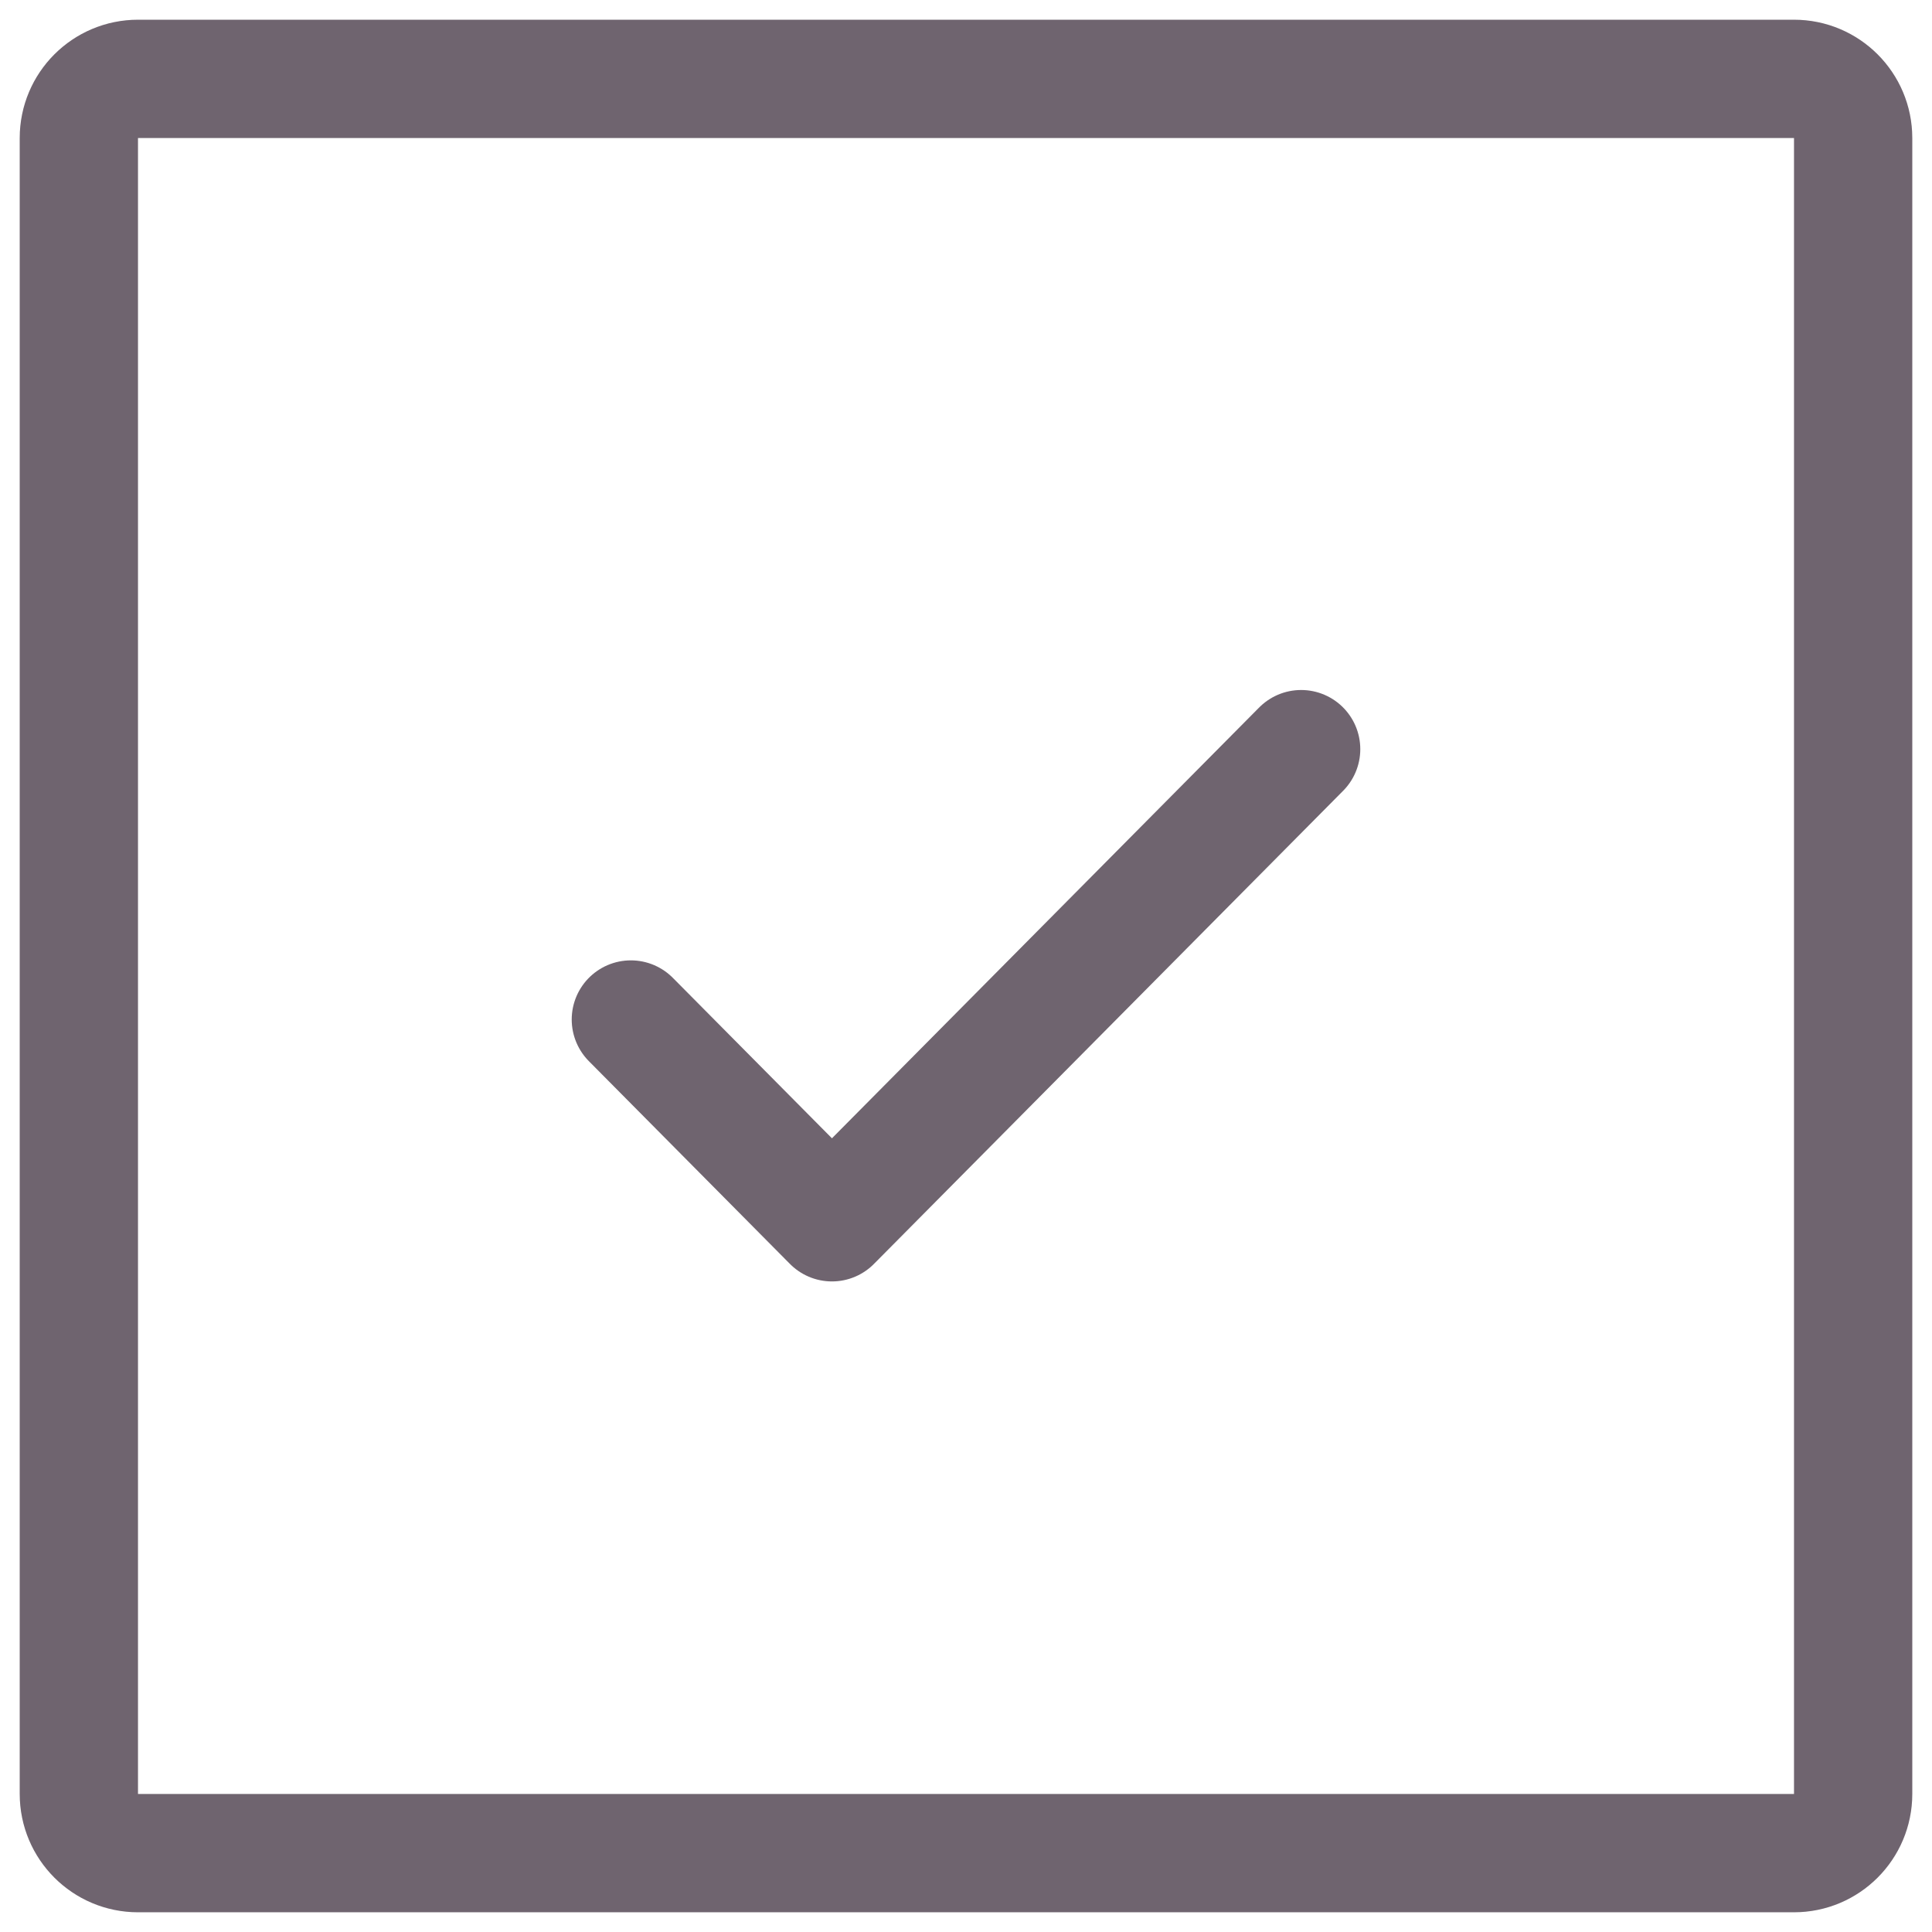
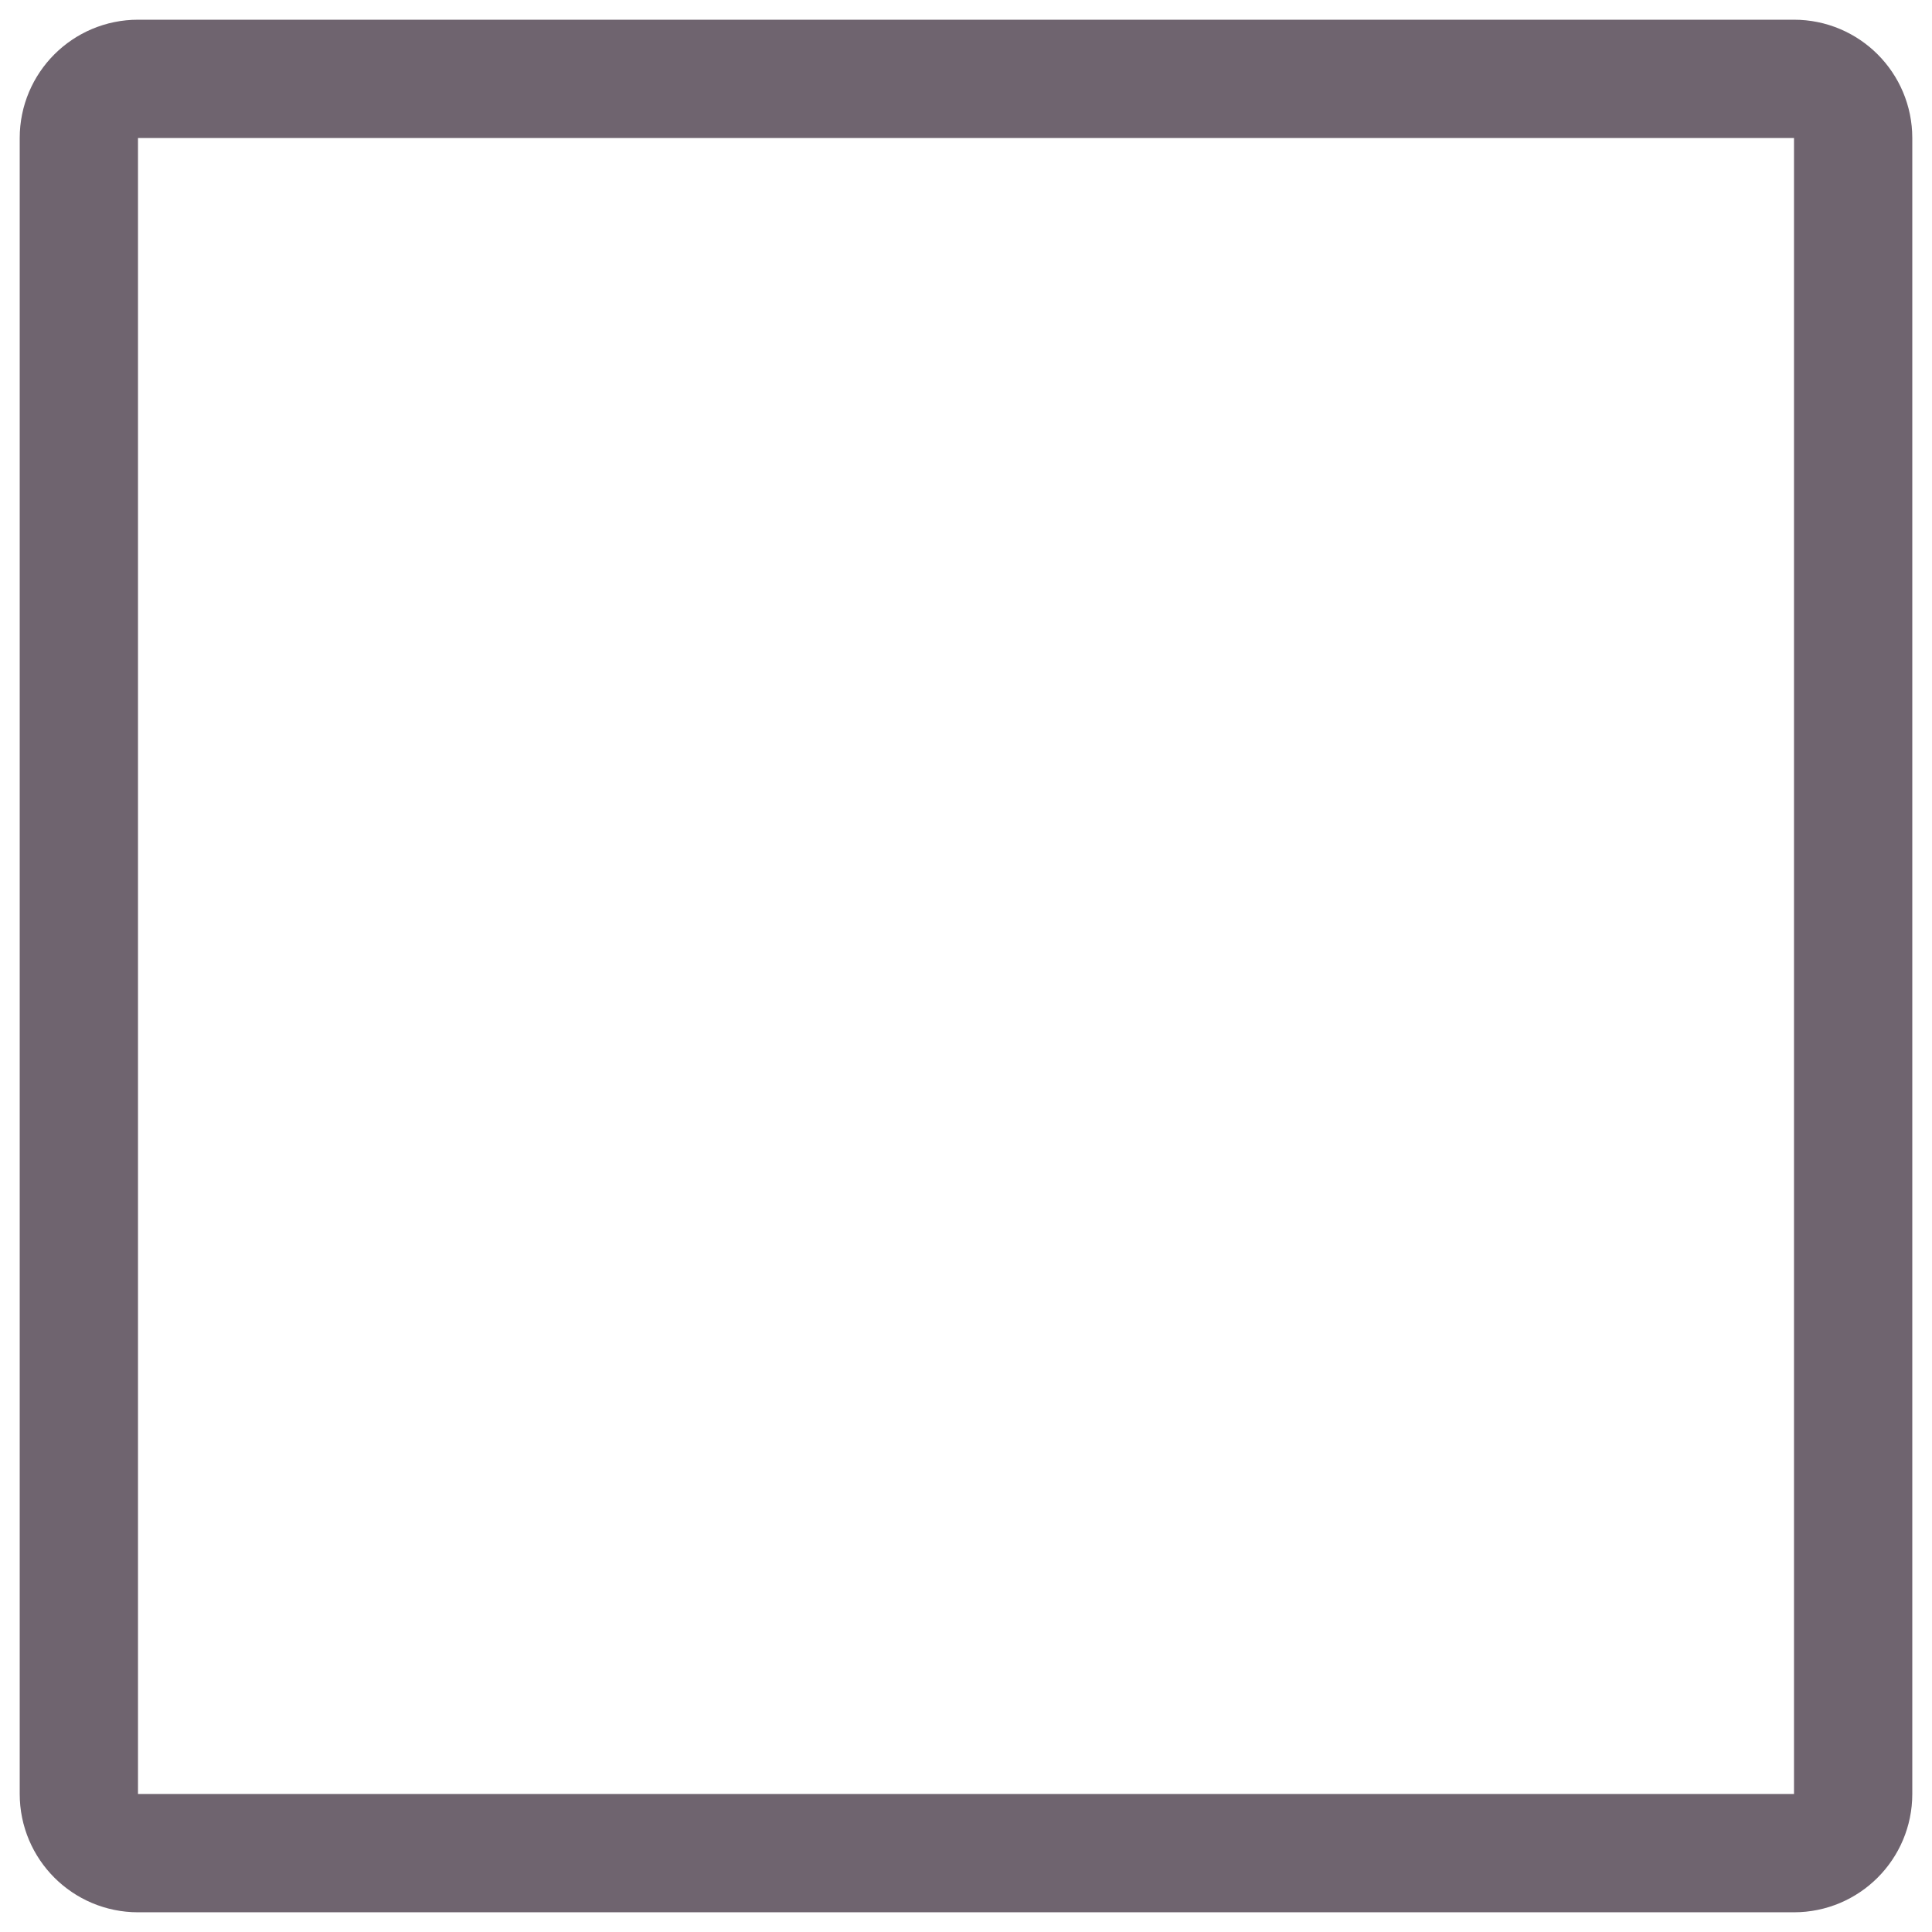
<svg xmlns="http://www.w3.org/2000/svg" width="49" height="49" viewBox="0 0 49 49" fill="none">
  <path d="M2 3.5C2 2.672 2.672 2 3.5 2H45.5C46.328 2 47 2.672 47 3.5V45.5C47 46.328 46.328 47 45.5 47H3.5C2.672 47 2 46.328 2 45.5V3.5Z" stroke="#221122" stroke-opacity="0.65" stroke-width="3" />
-   <path d="M16 25.857L21.1 31L33 19" stroke="#221122" stroke-opacity="0.65" stroke-width="3" stroke-linecap="round" stroke-linejoin="round" />
</svg>
